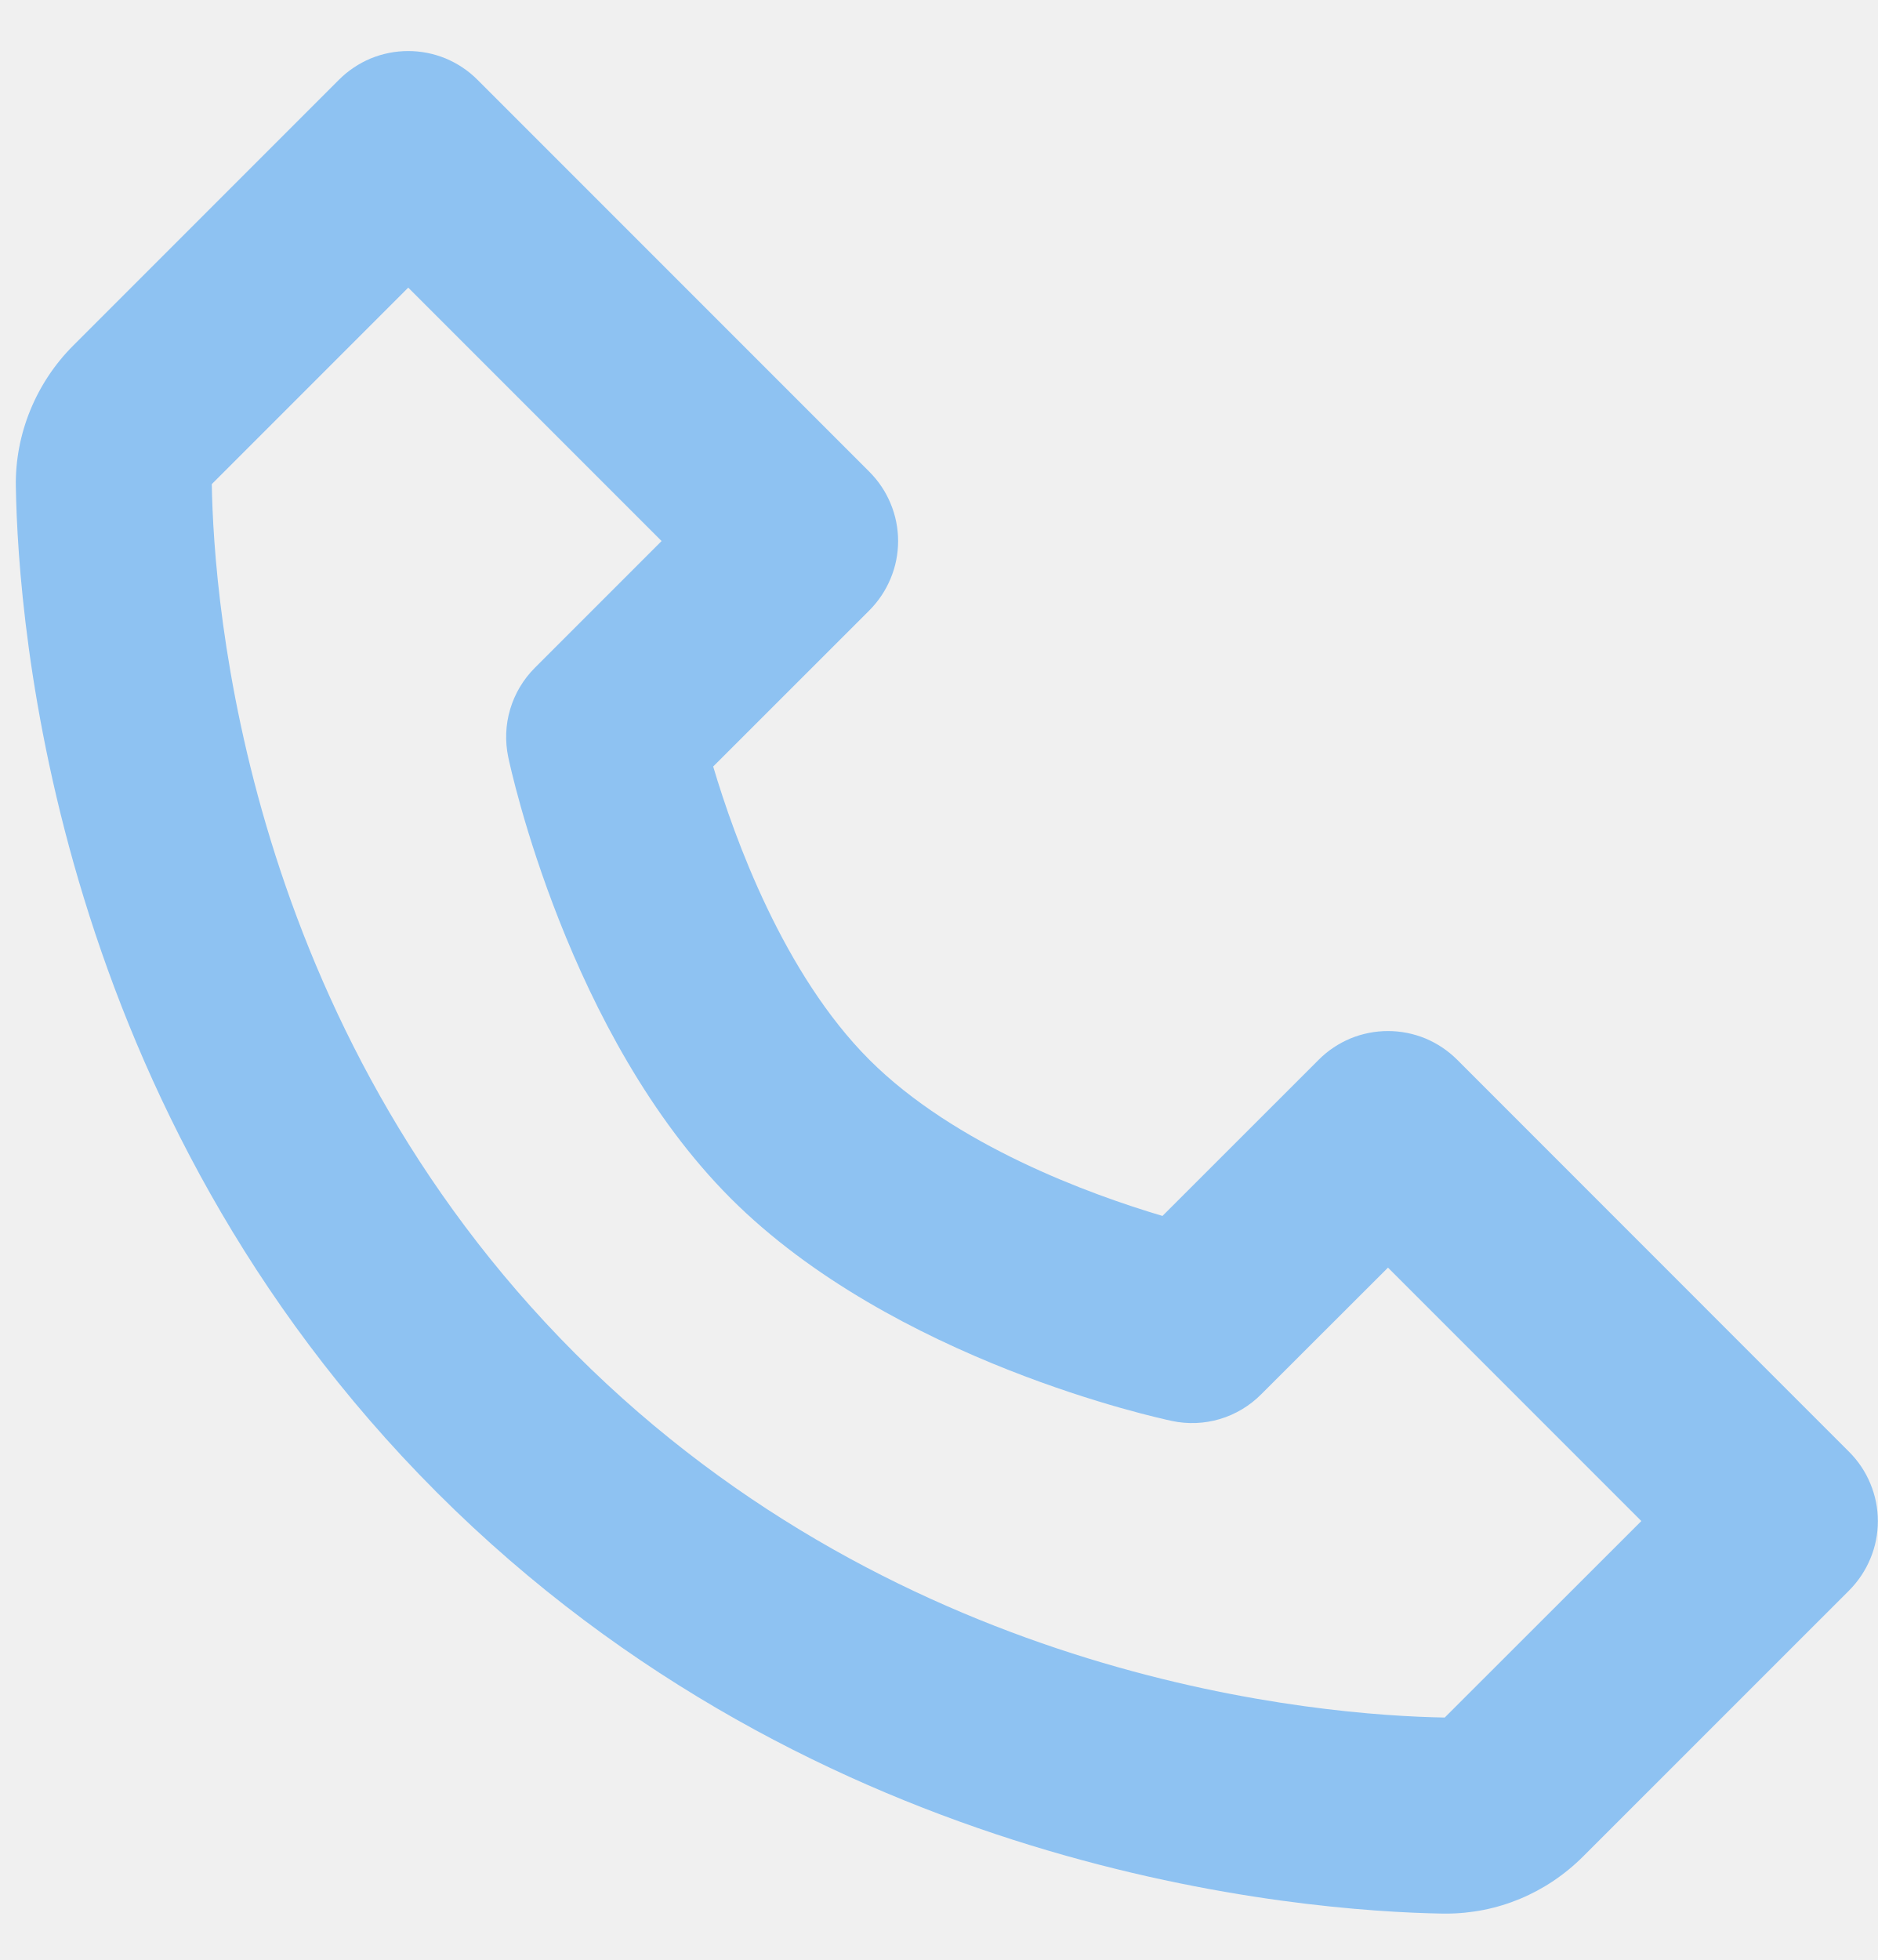
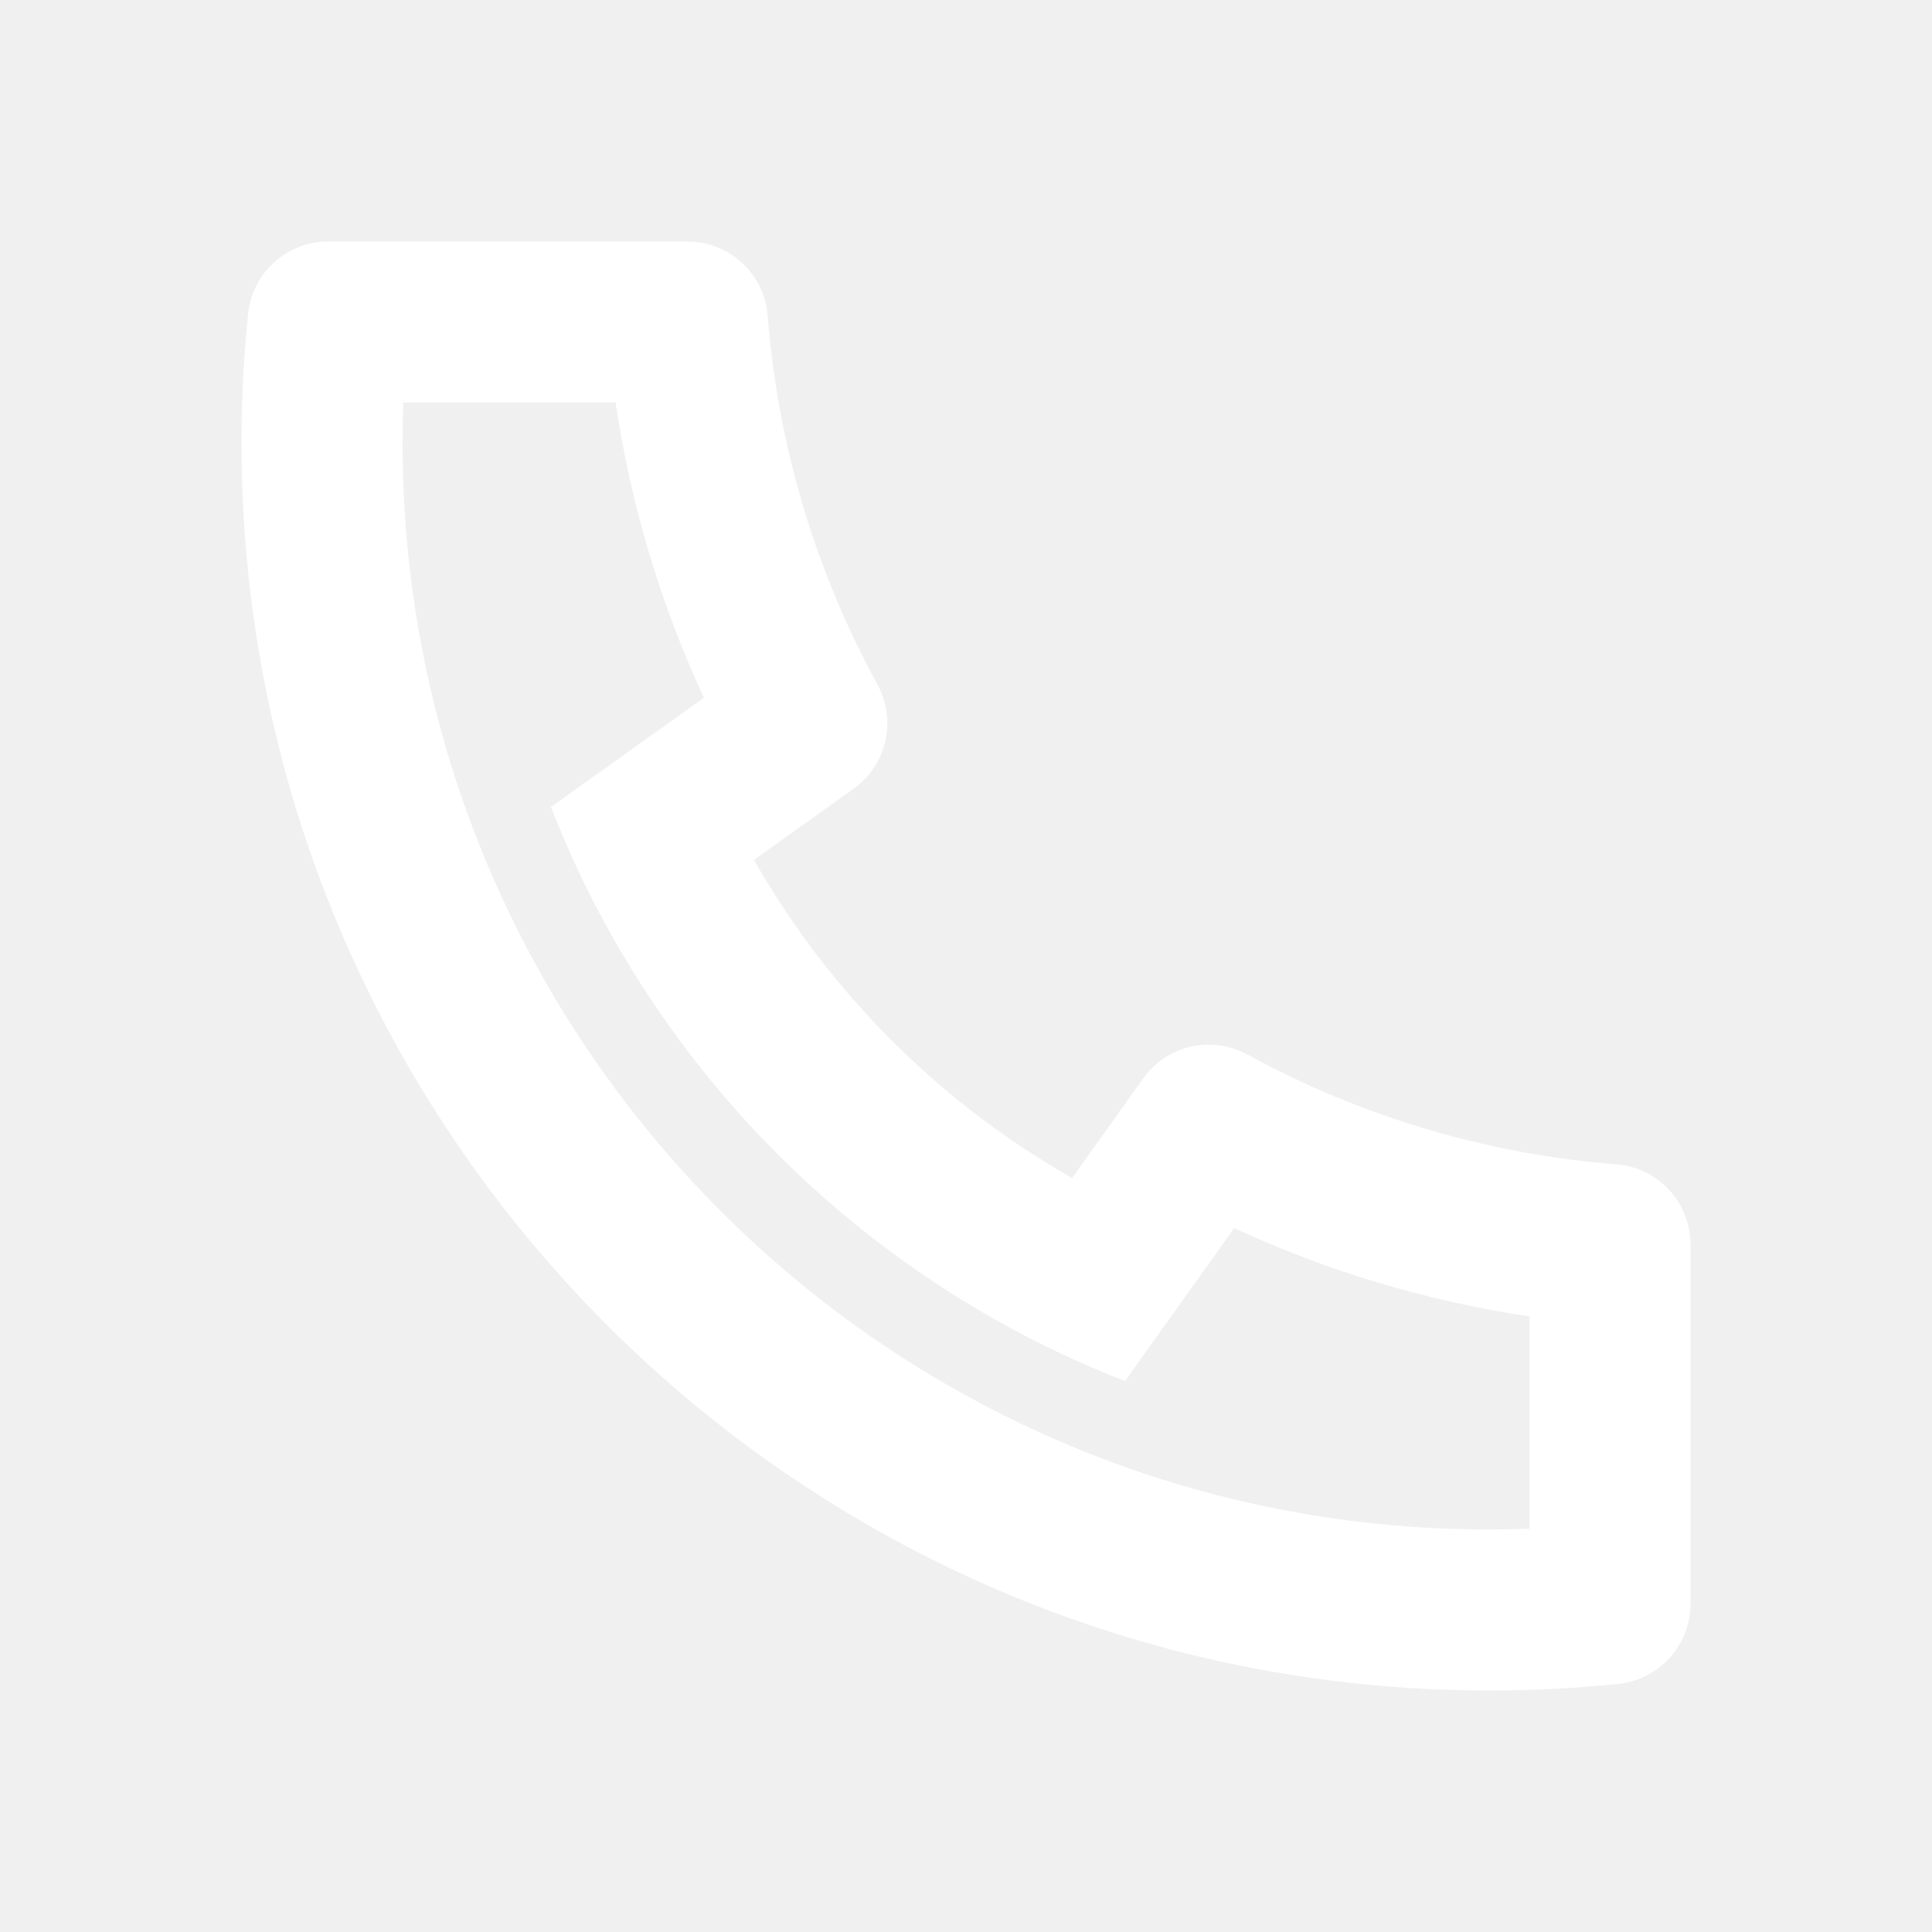
- <svg xmlns="http://www.w3.org/2000/svg" width="23" height="24" viewBox="0 0 23 24" fill="none">
-   <path d="M17.848 12.977C17.736 12.865 17.604 12.777 17.459 12.716C17.313 12.656 17.157 12.625 17 12.625C16.842 12.625 16.686 12.656 16.54 12.716C16.395 12.777 16.262 12.865 16.151 12.977L14.238 14.889C13.351 14.626 11.697 14.025 10.648 12.977C9.599 11.928 8.999 10.273 8.735 9.386L10.648 7.474C10.759 7.362 10.848 7.23 10.908 7.084C10.969 6.939 11 6.783 11 6.625C11 6.468 10.969 6.312 10.908 6.166C10.848 6.02 10.759 5.888 10.648 5.777L5.848 0.977C5.737 0.865 5.604 0.777 5.459 0.716C5.313 0.656 5.157 0.625 5 0.625C4.842 0.625 4.686 0.656 4.54 0.716C4.395 0.777 4.263 0.865 4.151 0.977L0.897 4.231C0.441 4.687 0.184 5.314 0.194 5.953C0.221 7.662 0.674 13.597 5.351 18.275C10.029 22.952 15.964 23.403 17.674 23.432H17.707C18.341 23.432 18.94 23.183 19.393 22.729L22.648 19.475C22.759 19.363 22.848 19.231 22.908 19.085C22.969 18.94 23 18.784 23 18.626C23 18.469 22.969 18.313 22.908 18.167C22.848 18.021 22.759 17.889 22.648 17.778L17.848 12.977ZM17.695 21.031C16.198 21.006 11.074 20.604 7.048 16.577C3.009 12.537 2.618 7.396 2.594 5.928L5 3.522L8.103 6.625L6.551 8.177C6.41 8.318 6.306 8.492 6.249 8.683C6.192 8.874 6.184 9.076 6.225 9.271C6.254 9.409 6.958 12.681 8.95 14.674C10.942 16.666 14.214 17.37 14.352 17.399C14.547 17.441 14.75 17.433 14.941 17.376C15.132 17.319 15.306 17.215 15.447 17.073L17 15.522L20.103 18.625L17.695 21.031Z" fill="#8EC2F2" />
+ <svg xmlns="http://www.w3.org/2000/svg" viewBox="0 0 24 24" width="24" height="24" fill="#ffffff">
+   <path fill="none" d="M0 0h24v24H0z" />
+   <path d="M9.366 10.682a10.556 10.556 0 0 0 3.952 3.952l.884-1.238a1 1 0 0 1 1.294-.296 11.422 11.422 0 0 0 4.583 1.364 1 1 0 0 1 .921.997v4.462a1 1 0 0 1-.898.995c-.53.055-1.064.082-1.602.082C9.94 21 3 14.06 3 5.5c0-.538.027-1.072.082-1.602A1 1 0 0 1 4.077 3h4.462a1 1 0 0 1 .997.921A11.422 11.422 0 0 0 10.9 8.504a1 1 0 0 1-.296 1.294l-1.238.884zm-2.522-.657l1.9-1.357A13.41 13.41 0 0 1 7.647 5H5.01c-.006.166-.009.333-.009.5C5 12.956 11.044 19 18.5 19c.167 0 .334-.003.5-.01v-2.637a13.41 13.41 0 0 1-3.668-1.097l-1.357 1.9a12.442 12.442 0 0 1-1.588-.75l-.058-.033a12.556 12.556 0 0 1-4.702-4.702l-.033-.058a12.442 12.442 0 0 1-.75-1.588z" />
</svg>
